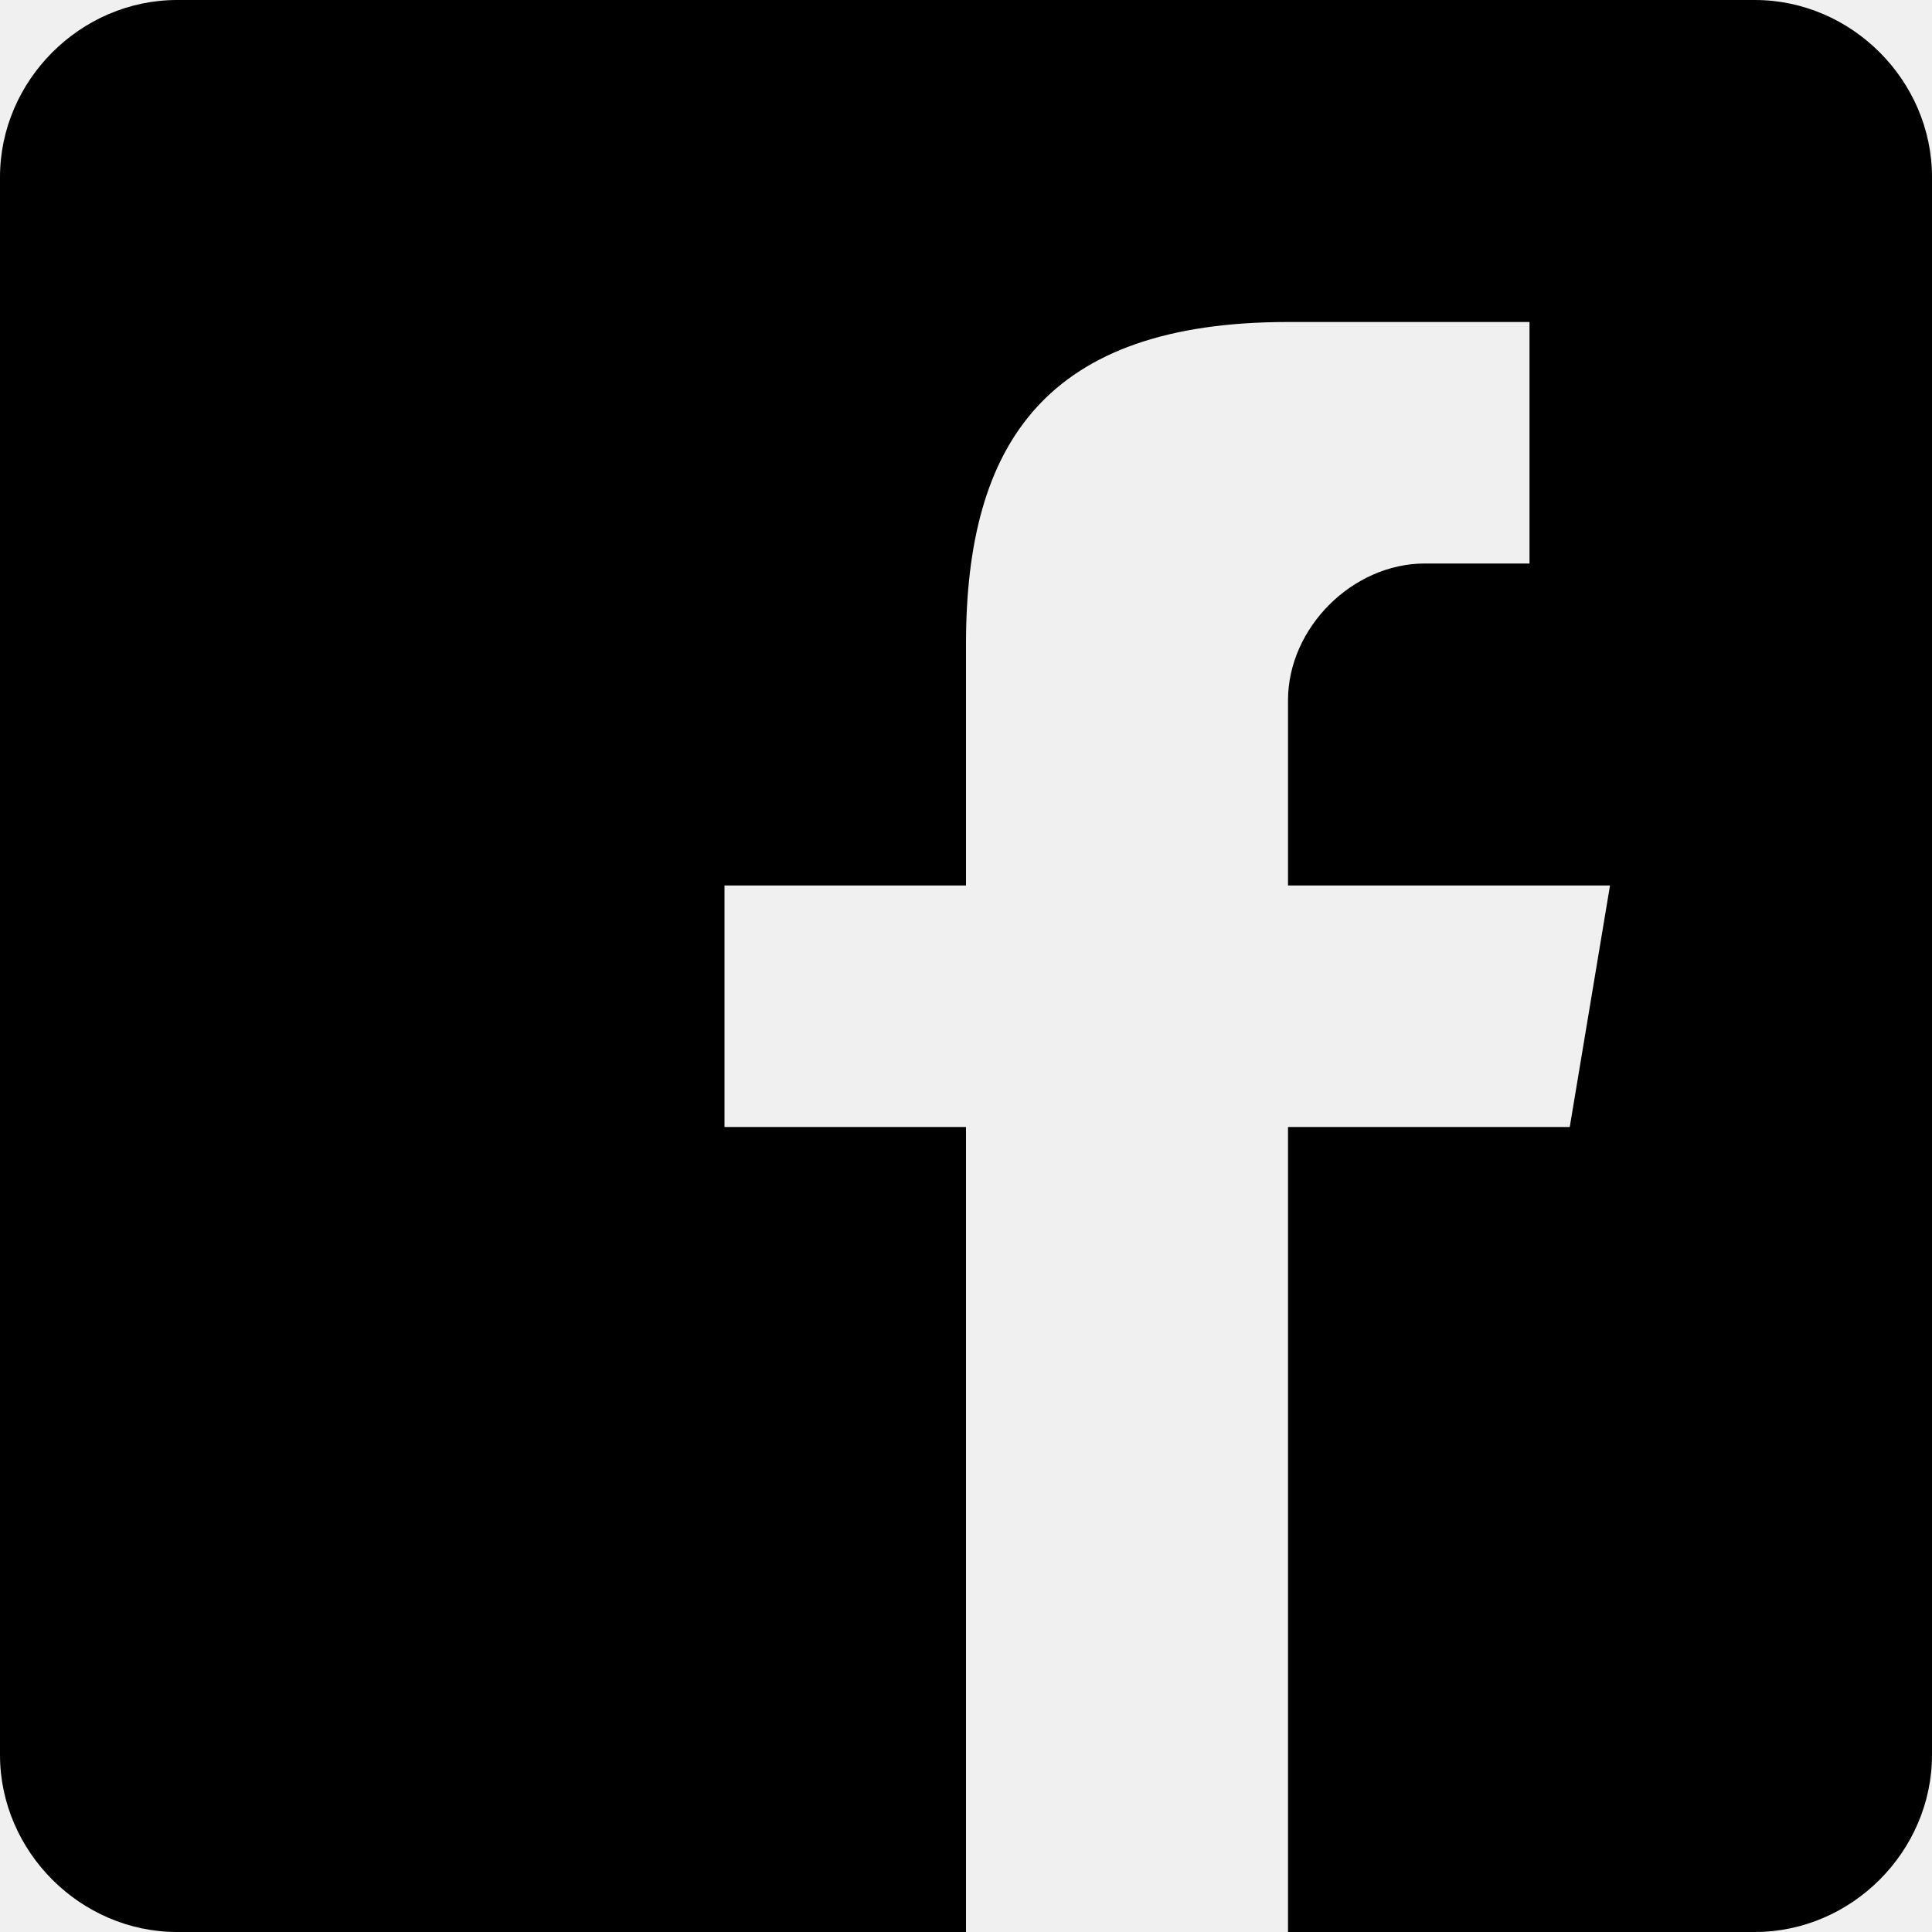
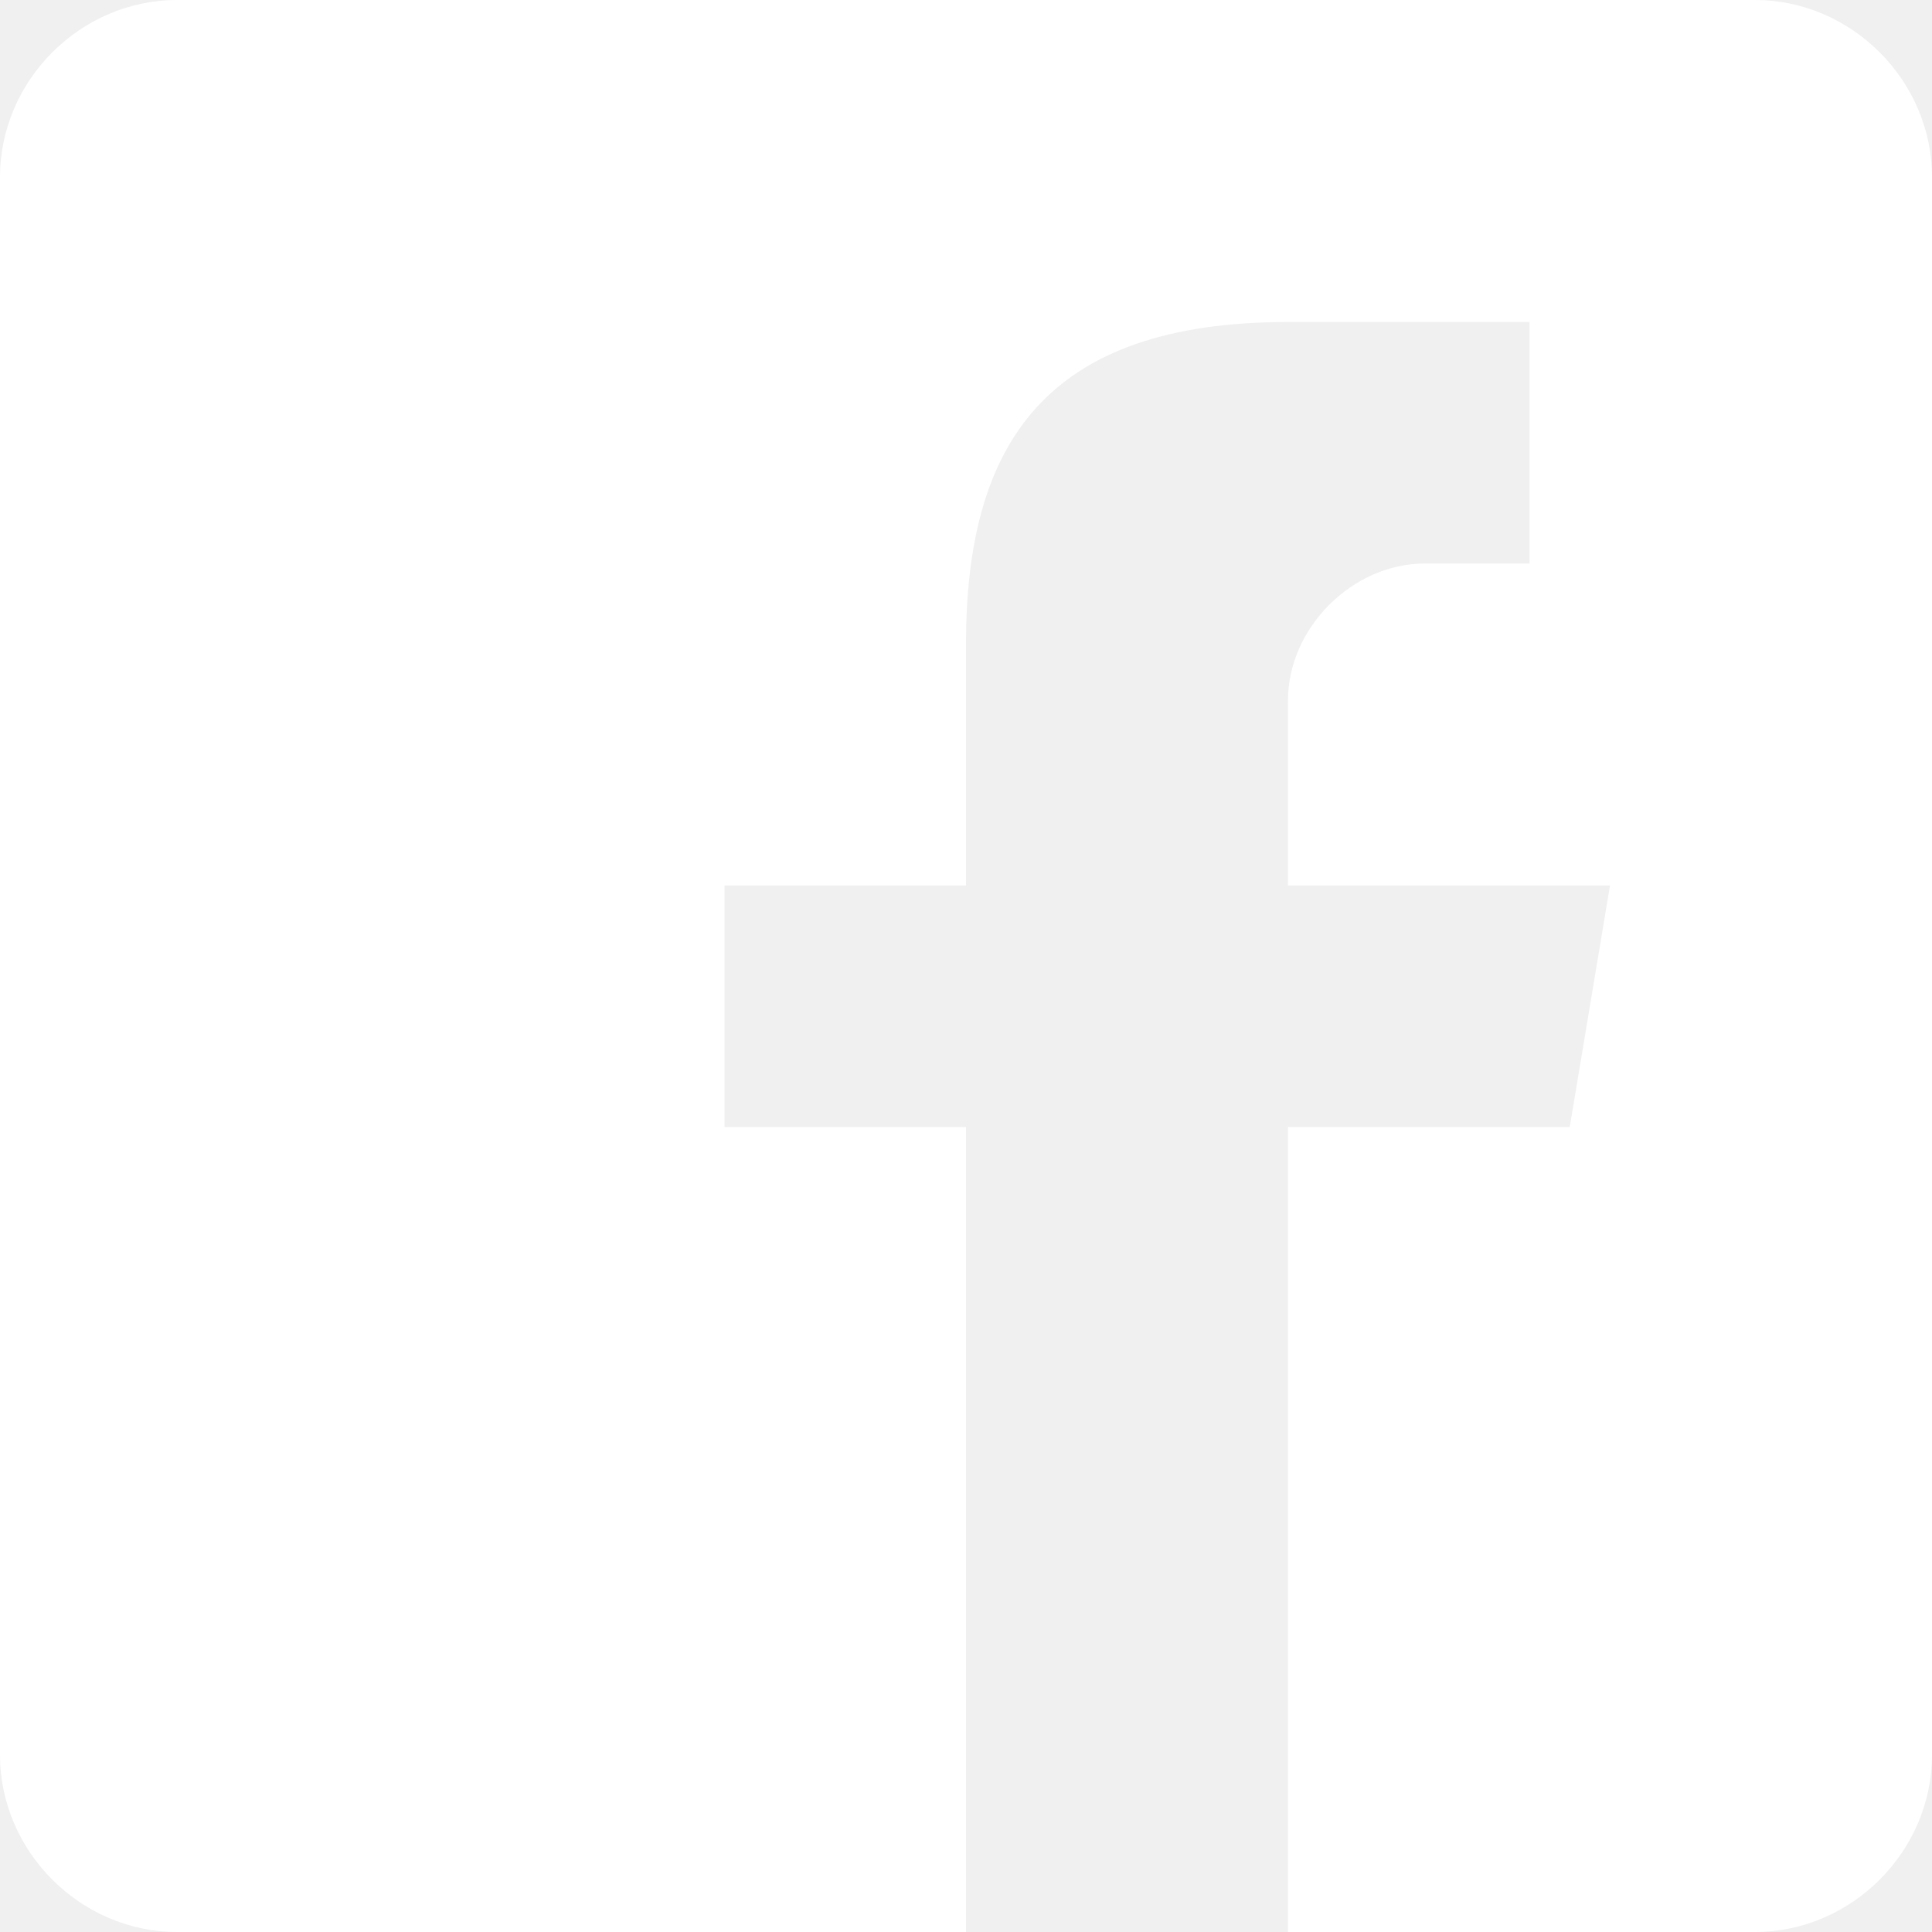
<svg xmlns="http://www.w3.org/2000/svg" version="1.1" id="Layer_1" x="0px" y="0px" width="24px" height="24px" viewBox="0 0 24 24" enable-background="new 0 0 24 24" xml:space="preserve">
-   <path d="M24,2.2v19.6c0,1.2-1,2.2-2.2,2.2H16V14h3.5l0.5-3h-4V8.7C16,7.8,16.8,7,17.7,7H19V4h-3c-3,0-4,1.5-4,4v3H9v3h3v10H2.2  C1,24,0,23,0,21.8V2.2C0,1,1,0,2.2,0h19.6C23,0,24,1,24,2.2z" />
+   <path fill="#fff" d="M24,2.2v19.6c0,1.2-1,2.2-2.2,2.2H16V14h3.5l0.5-3h-4V8.7C16,7.8,16.8,7,17.7,7H19V4h-3c-3,0-4,1.5-4,4v3H9v3h3v10H2.2  C1,24,0,23,0,21.8V2.2C0,1,1,0,2.2,0h19.6C23,0,24,1,24,2.2z" />
</svg>
